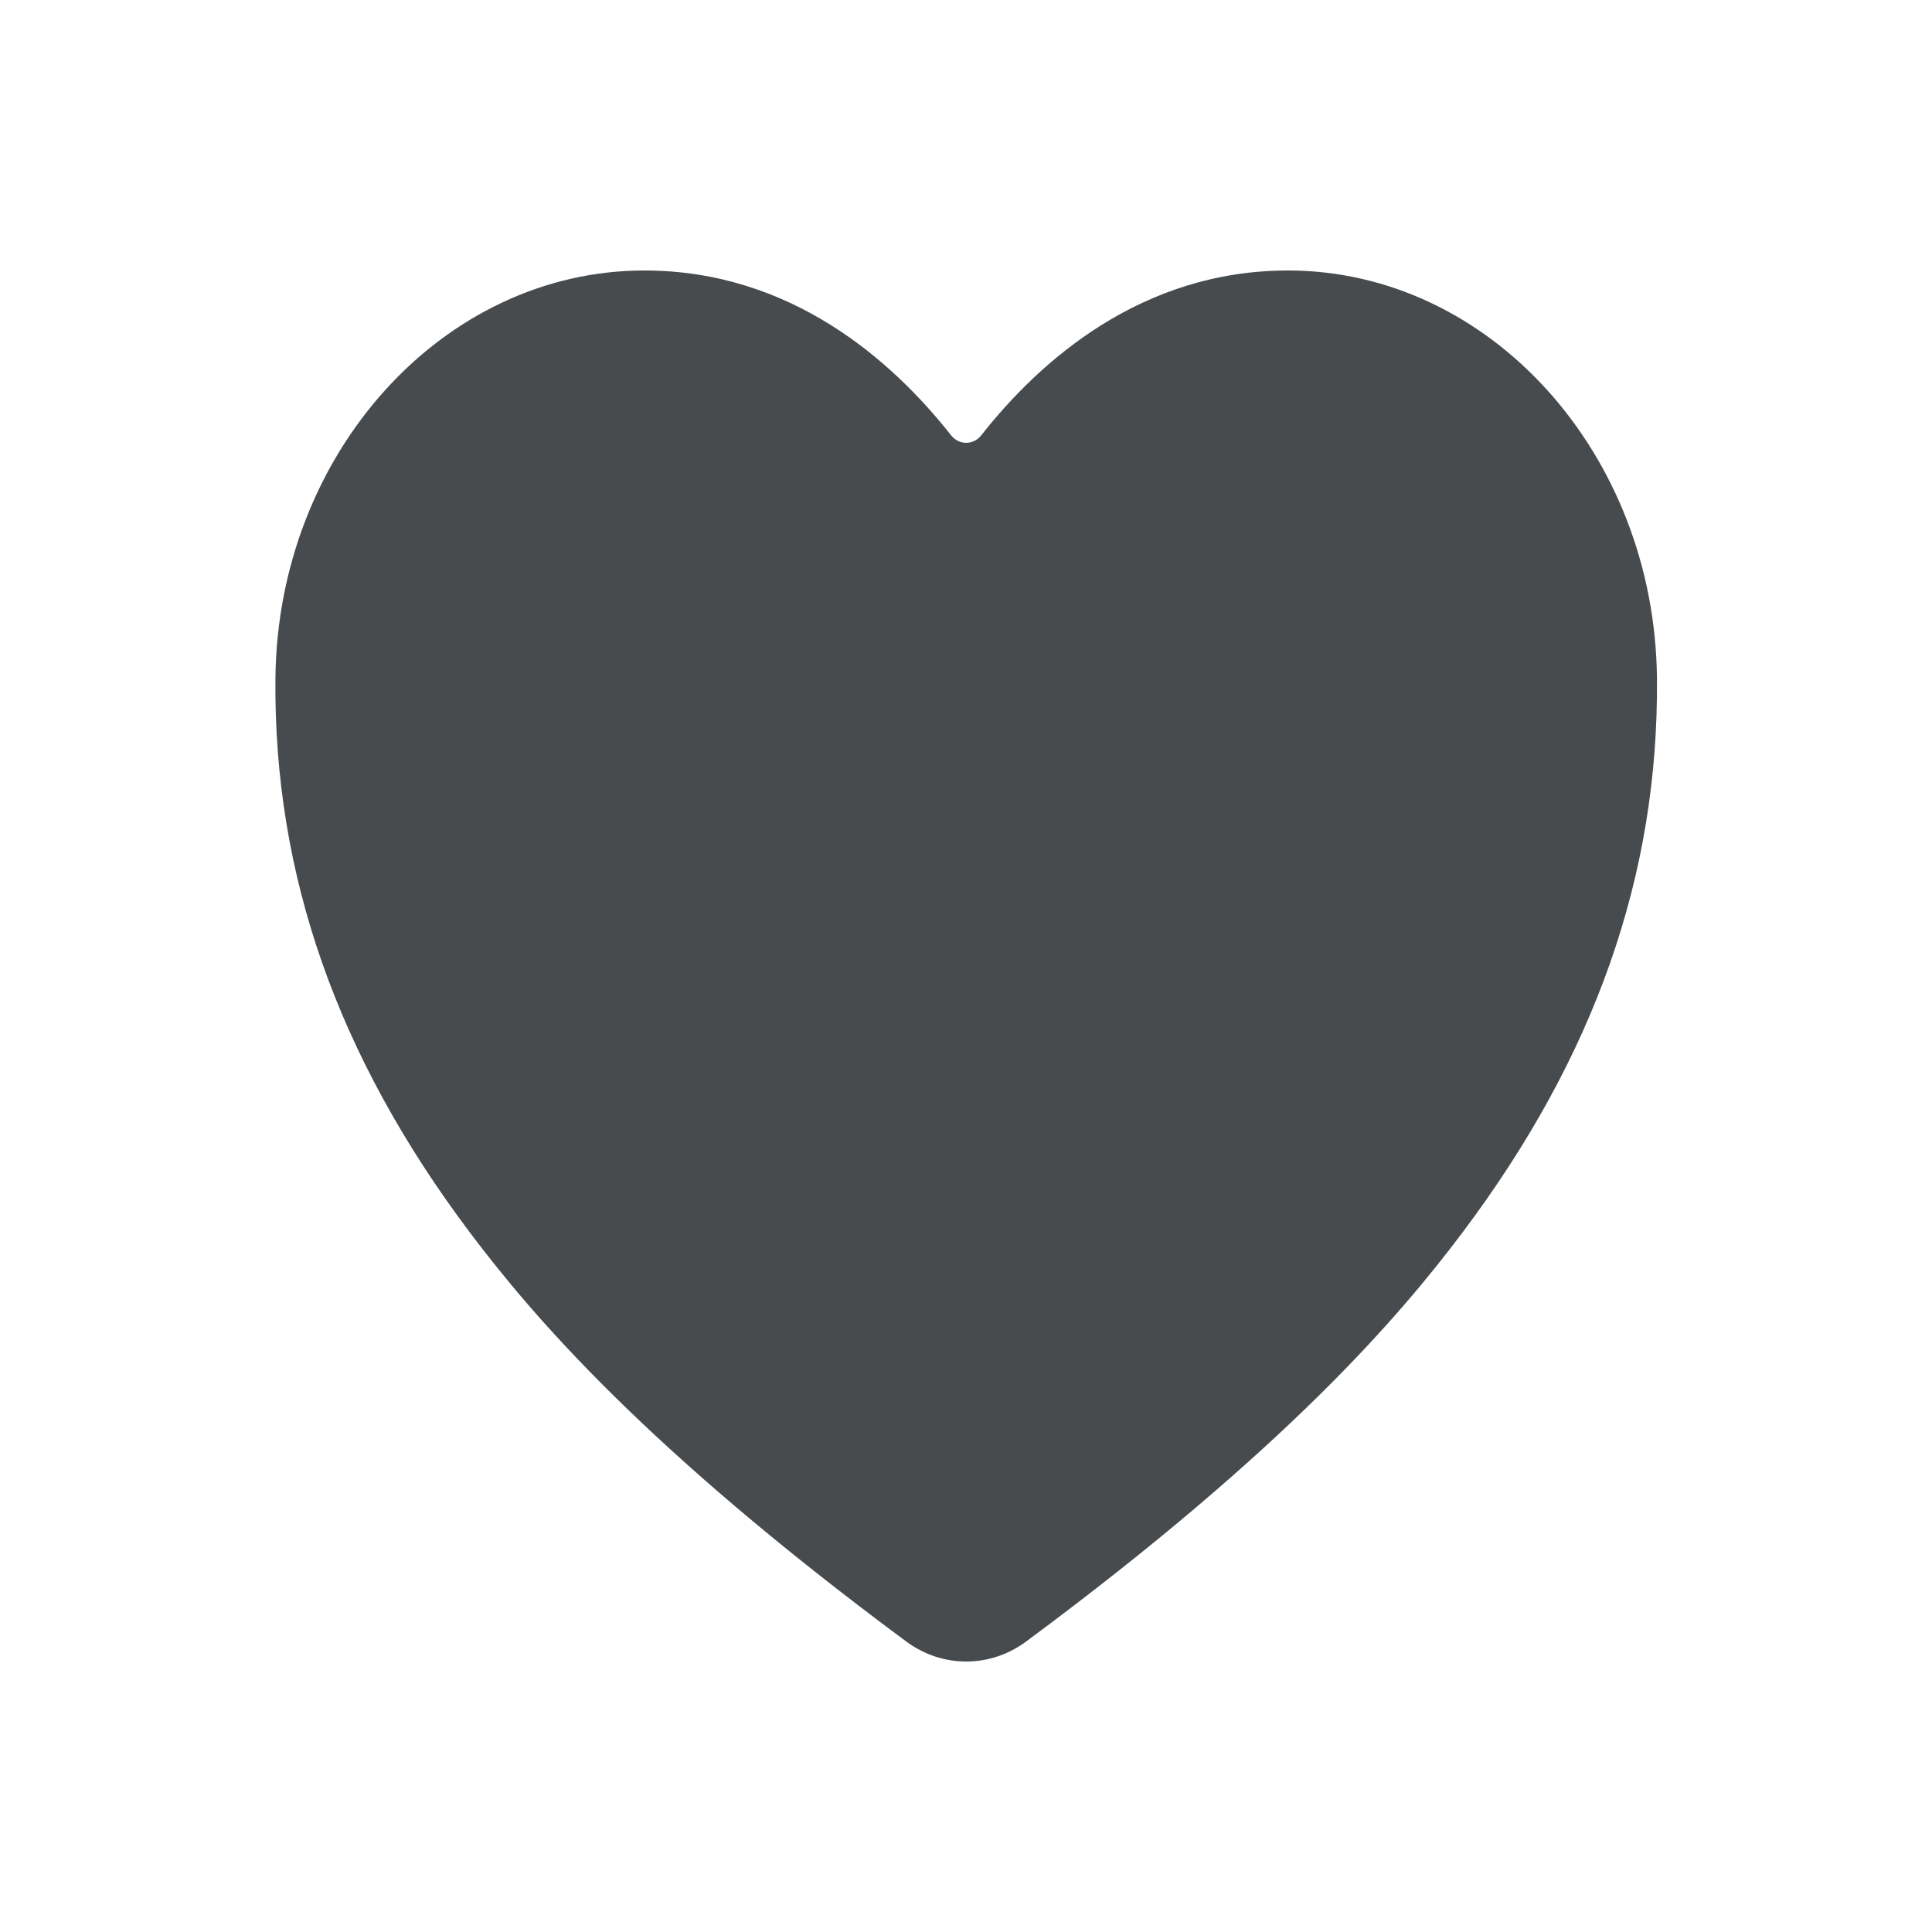
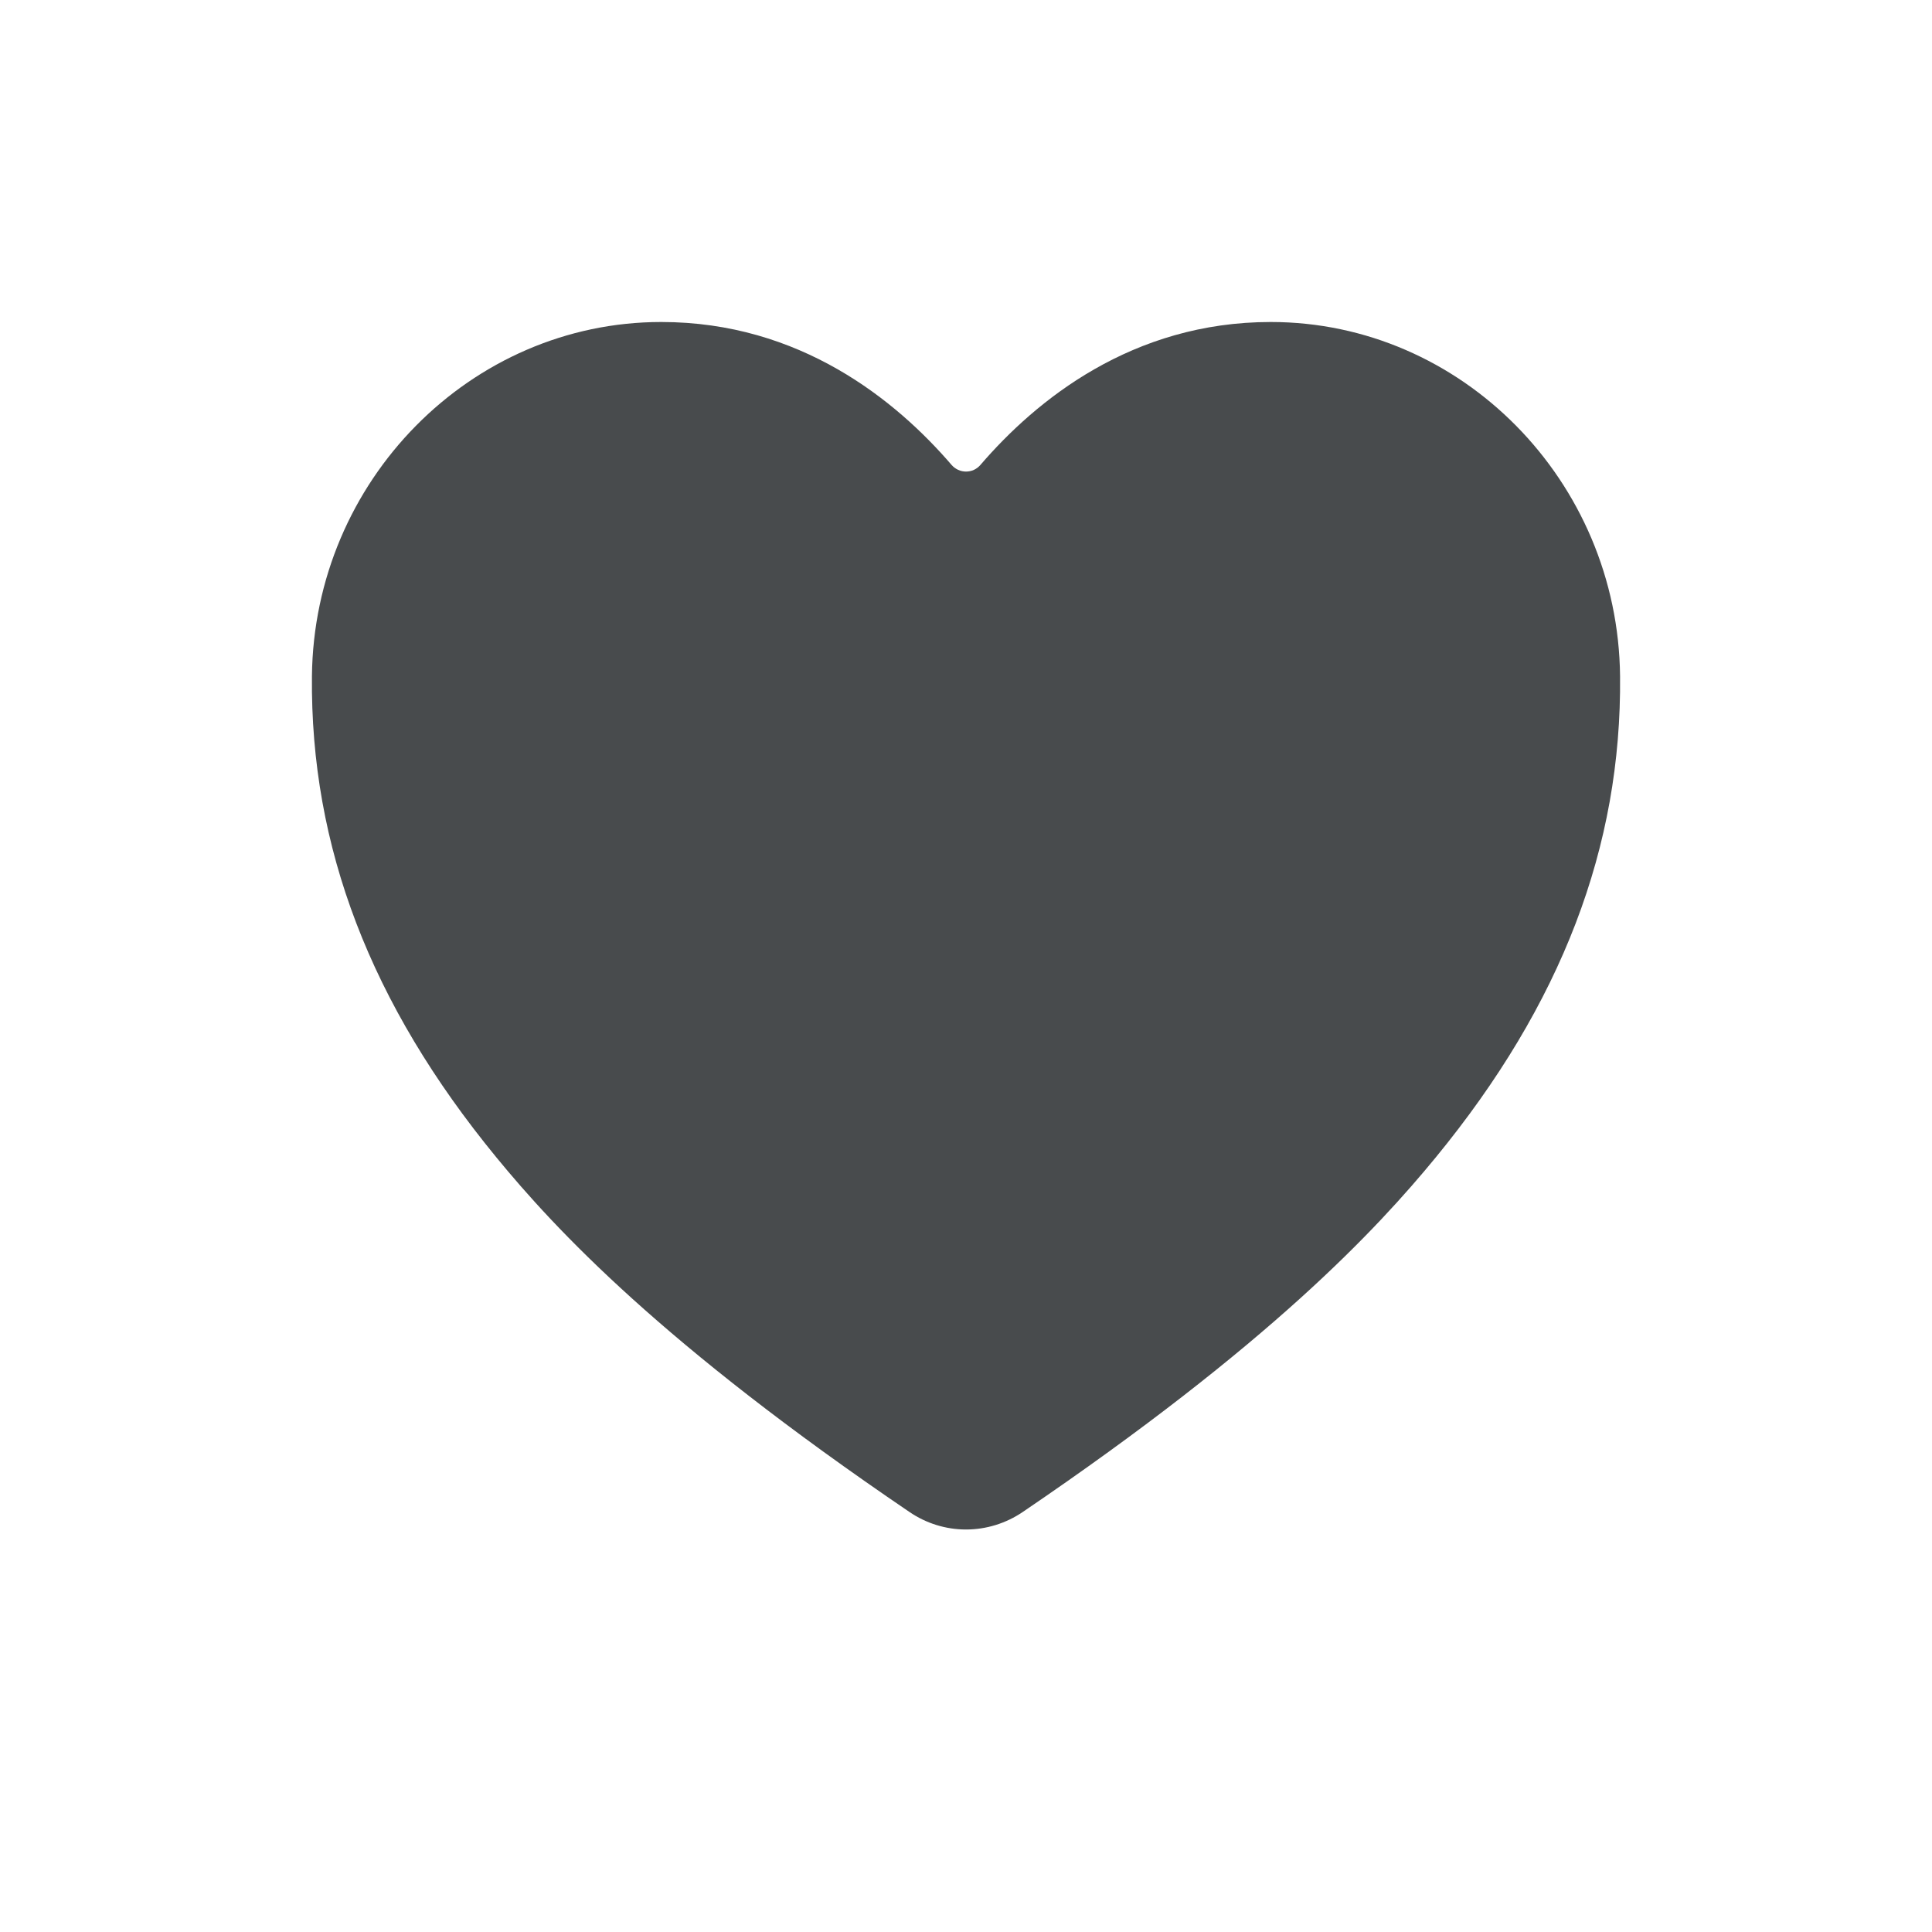
- <svg xmlns="http://www.w3.org/2000/svg" width="24" height="24" viewBox="0 0 25 24" fill="none">
-   <path d="M12.5 21C12.223 21 11.953 20.909 11.724 20.739C8.349 18.238 6.889 16.523 6.082 15.451C4.363 13.166 3.54 10.82 3.564 8.28C3.591 5.368 5.732 3 8.338 3C10.232 3 11.544 4.164 12.307 5.133C12.332 5.164 12.362 5.188 12.395 5.205C12.429 5.221 12.465 5.23 12.502 5.23C12.539 5.23 12.576 5.221 12.609 5.205C12.643 5.188 12.673 5.164 12.697 5.133C13.461 4.163 14.773 3 16.667 3C19.273 3 21.414 5.368 21.441 8.28C21.464 10.821 20.64 13.167 18.922 15.452C18.116 16.524 16.656 18.239 13.281 20.739C13.052 20.909 12.782 21 12.505 21H12.5Z" fill="#484B4D" />
+ <svg xmlns="http://www.w3.org/2000/svg" width="24" height="24" viewBox="0 0 24 24" fill="none">
+   <path d="M12 19C11.749 19 11.505 18.924 11.297 18.782C8.227 16.698 6.898 15.27 6.165 14.376C4.602 12.472 3.854 10.517 3.875 8.4C3.9 5.973 5.847 4 8.214 4C9.936 4 11.129 4.97 11.823 5.778C11.845 5.803 11.873 5.823 11.903 5.837C11.934 5.851 11.967 5.858 12 5.858C12.034 5.858 12.067 5.851 12.098 5.837C12.128 5.823 12.155 5.803 12.177 5.778C12.872 4.969 14.065 4 15.786 4C18.154 4 20.101 5.973 20.125 8.4C20.146 10.518 19.398 12.473 17.836 14.377C17.103 15.27 15.774 16.699 12.704 18.783C12.496 18.924 12.251 19 12 19Z" fill="#484B4D" />
</svg>
